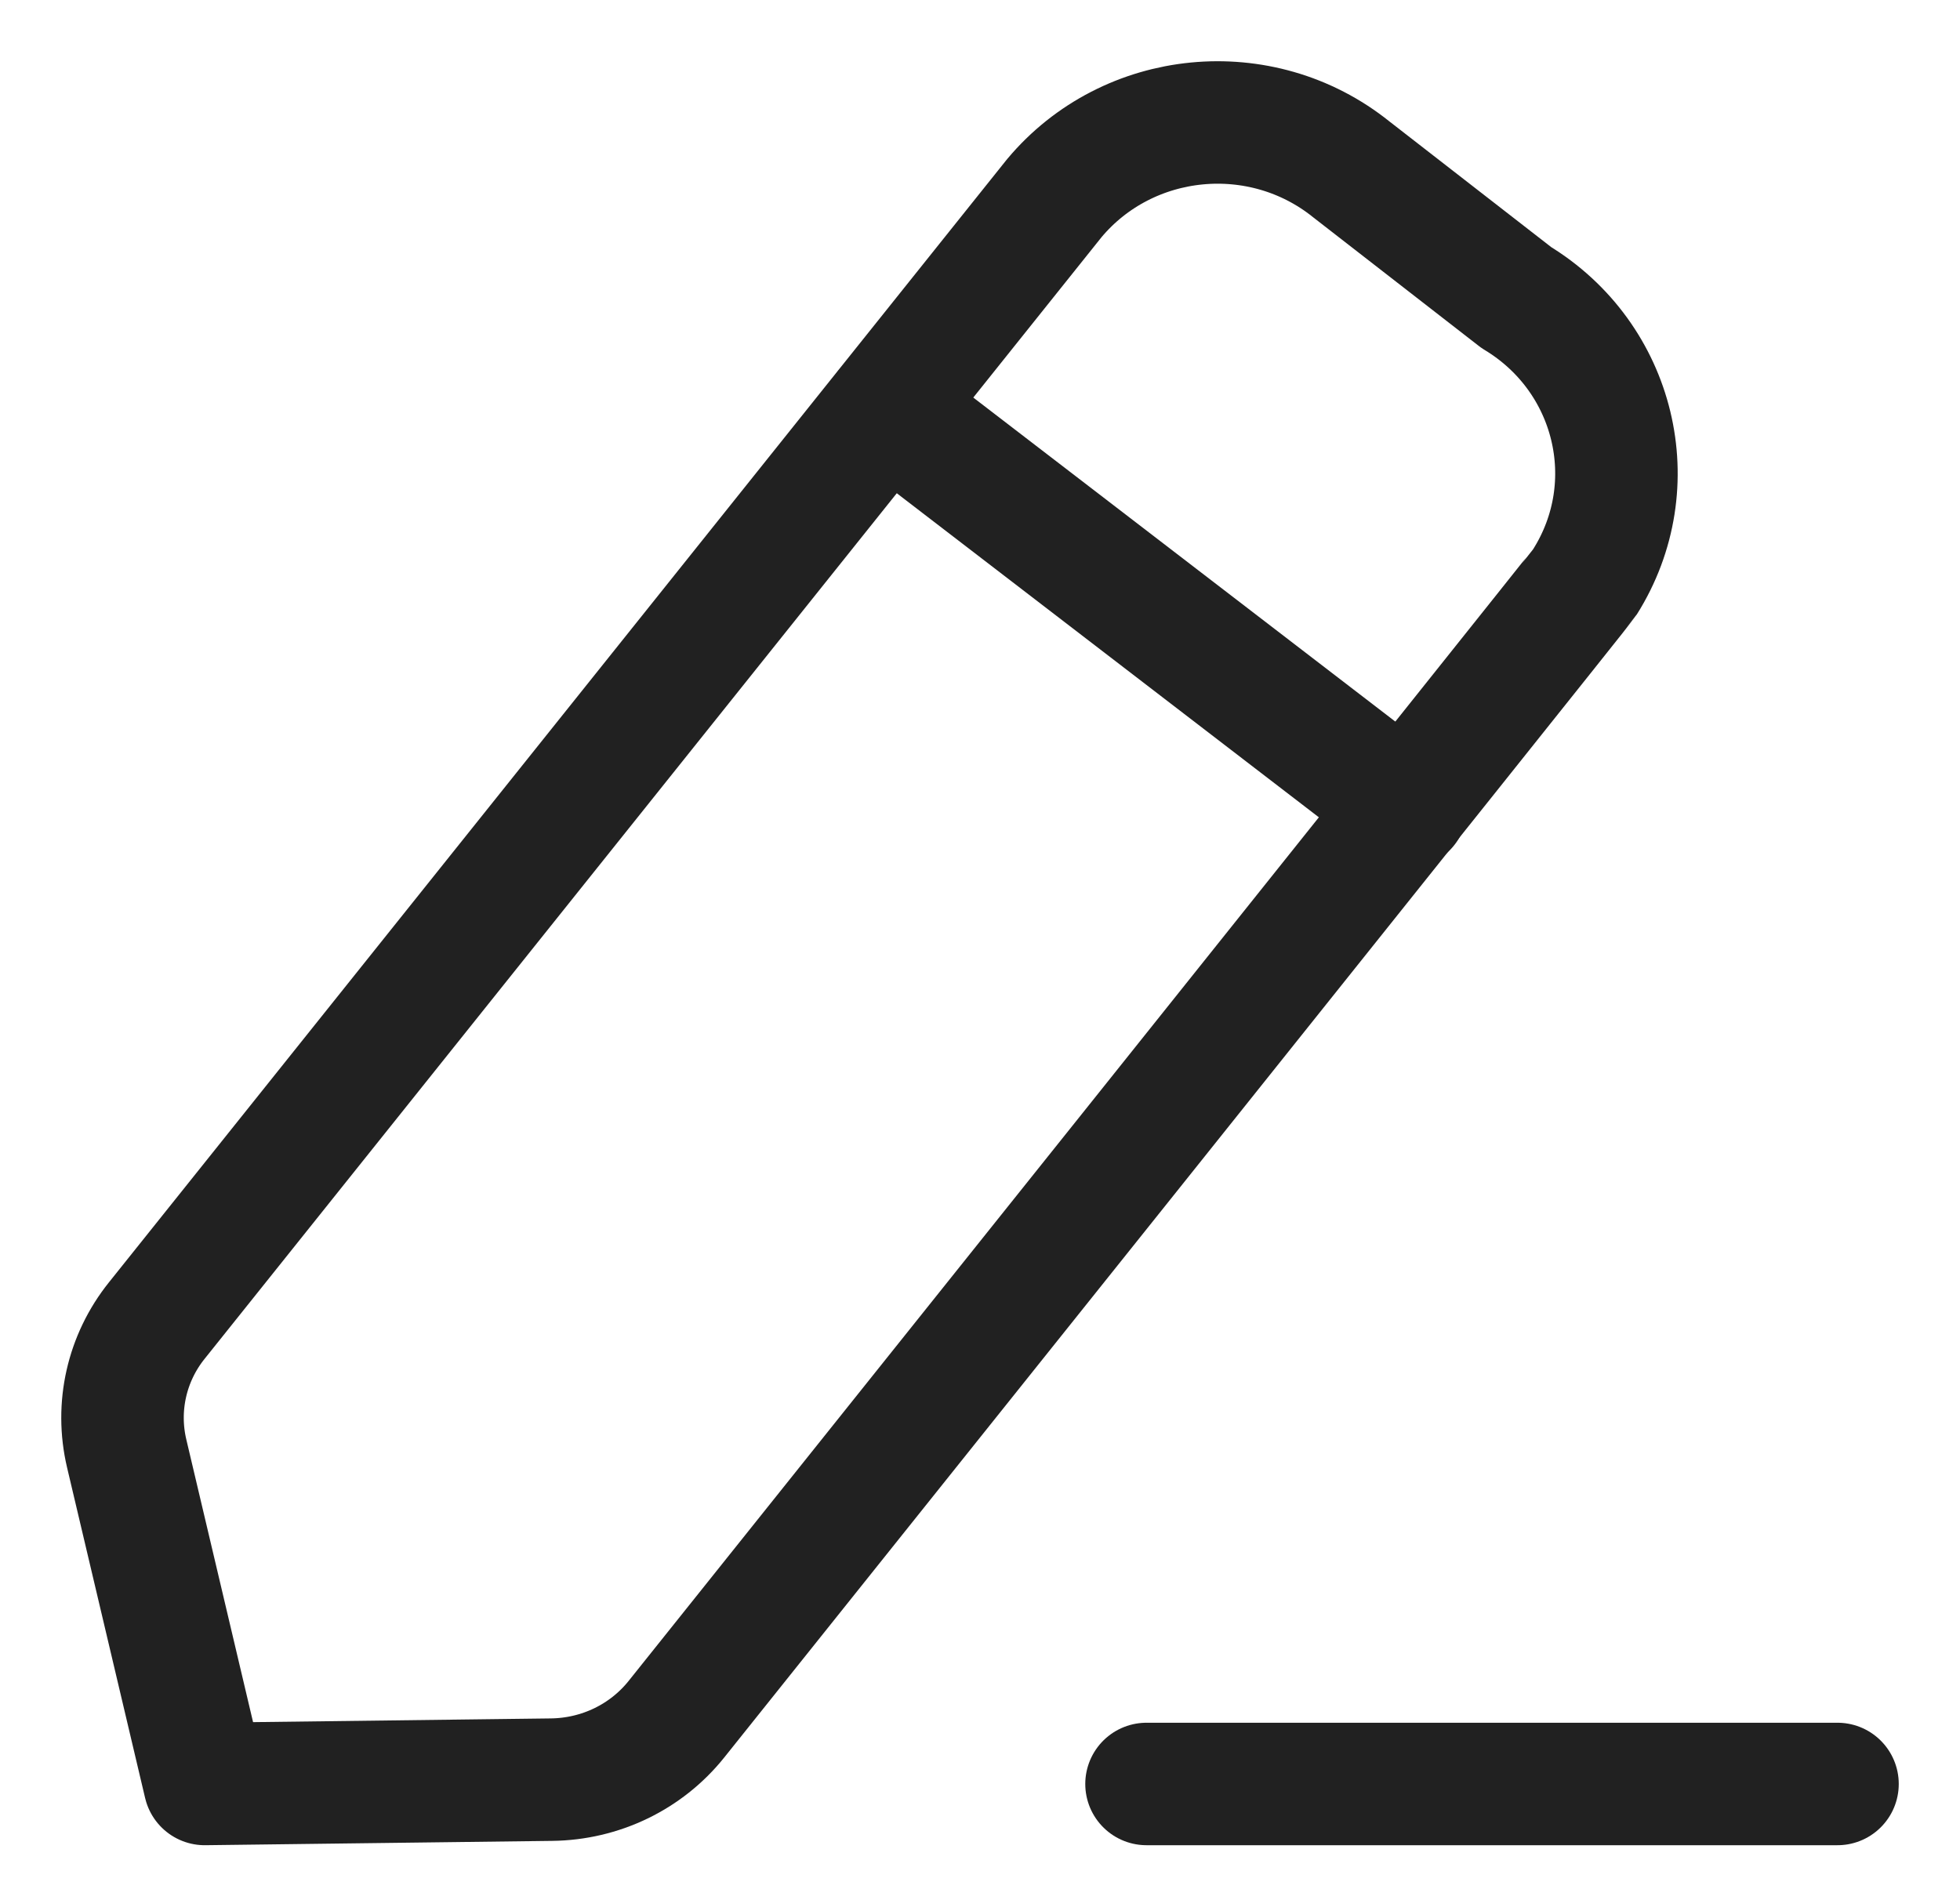
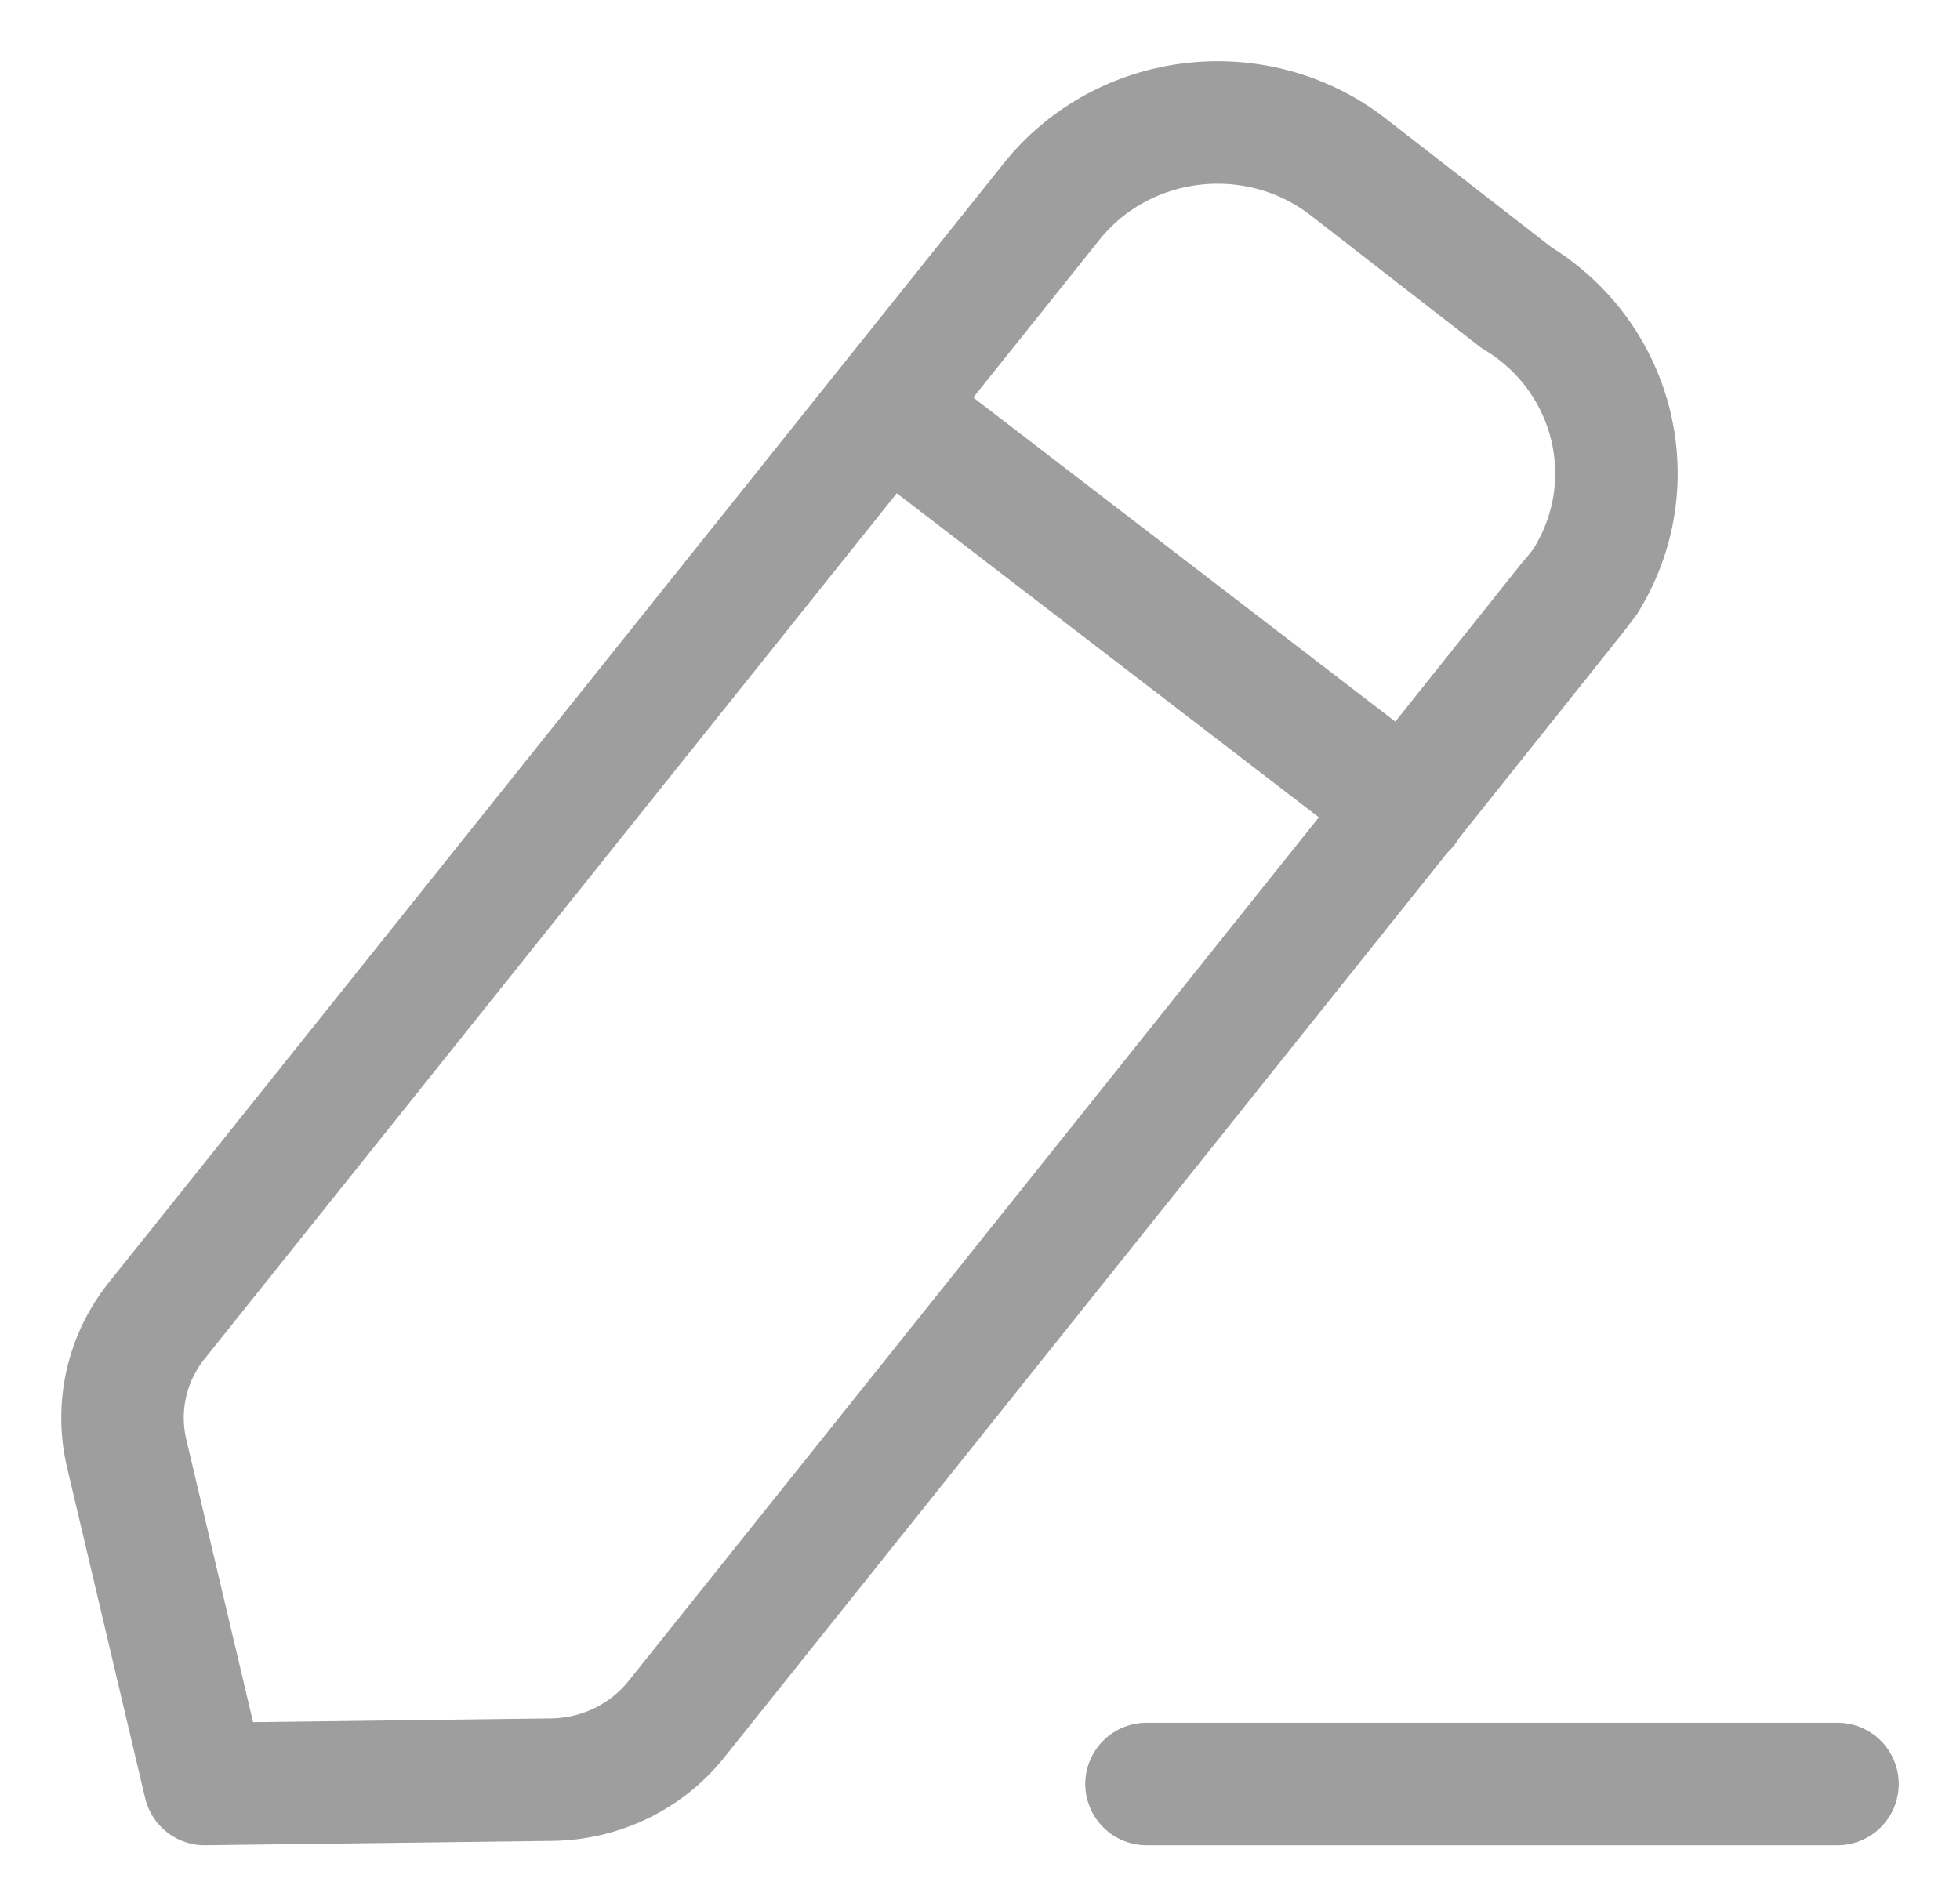
<svg xmlns="http://www.w3.org/2000/svg" width="24" height="23" viewBox="0 0 24 23" fill="none">
  <g id="Group">
-     <path id="Line" d="M14.039 21.85H22.5" stroke="#212121" stroke-width="1.5" stroke-linecap="round" stroke-linejoin="round" />
-     <path id="Vector" fill-rule="evenodd" clip-rule="evenodd" d="M12.91 2.427C13.815 1.346 15.442 1.187 16.546 2.074C16.607 2.122 18.568 3.645 18.568 3.645C19.78 4.378 20.157 5.937 19.408 7.126C19.368 7.19 8.281 21.059 8.281 21.059C7.912 21.519 7.352 21.79 6.753 21.797L2.507 21.85L1.551 17.801C1.417 17.232 1.551 16.634 1.92 16.174L12.91 2.427Z" stroke="#212121" stroke-width="1.5" stroke-linecap="round" stroke-linejoin="round" />
-     <path id="Line_2" d="M10.858 5.001L17.219 9.886" stroke="#212121" stroke-width="1.5" stroke-linecap="round" stroke-linejoin="round" />
+     <path id="Line" d="M14.039 21.85H22.5" stroke="#9E9E9E" stroke-width="1.5" stroke-linecap="round" stroke-linejoin="round" />
+     <path id="Vector" fill-rule="evenodd" clip-rule="evenodd" d="M12.91 2.427C13.815 1.346 15.442 1.187 16.546 2.074C16.607 2.122 18.568 3.645 18.568 3.645C19.78 4.378 20.157 5.937 19.408 7.126C19.368 7.19 8.281 21.059 8.281 21.059C7.912 21.519 7.352 21.79 6.753 21.797L2.507 21.85L1.551 17.801C1.417 17.232 1.551 16.634 1.92 16.174L12.91 2.427Z" stroke="#9E9E9E" stroke-width="1.5" stroke-linecap="round" stroke-linejoin="round" />
+     <path id="Line_2" d="M10.858 5.001L17.219 9.886" stroke="#9E9E9E" stroke-width="1.5" stroke-linecap="round" stroke-linejoin="round" />
  </g>
</svg>
